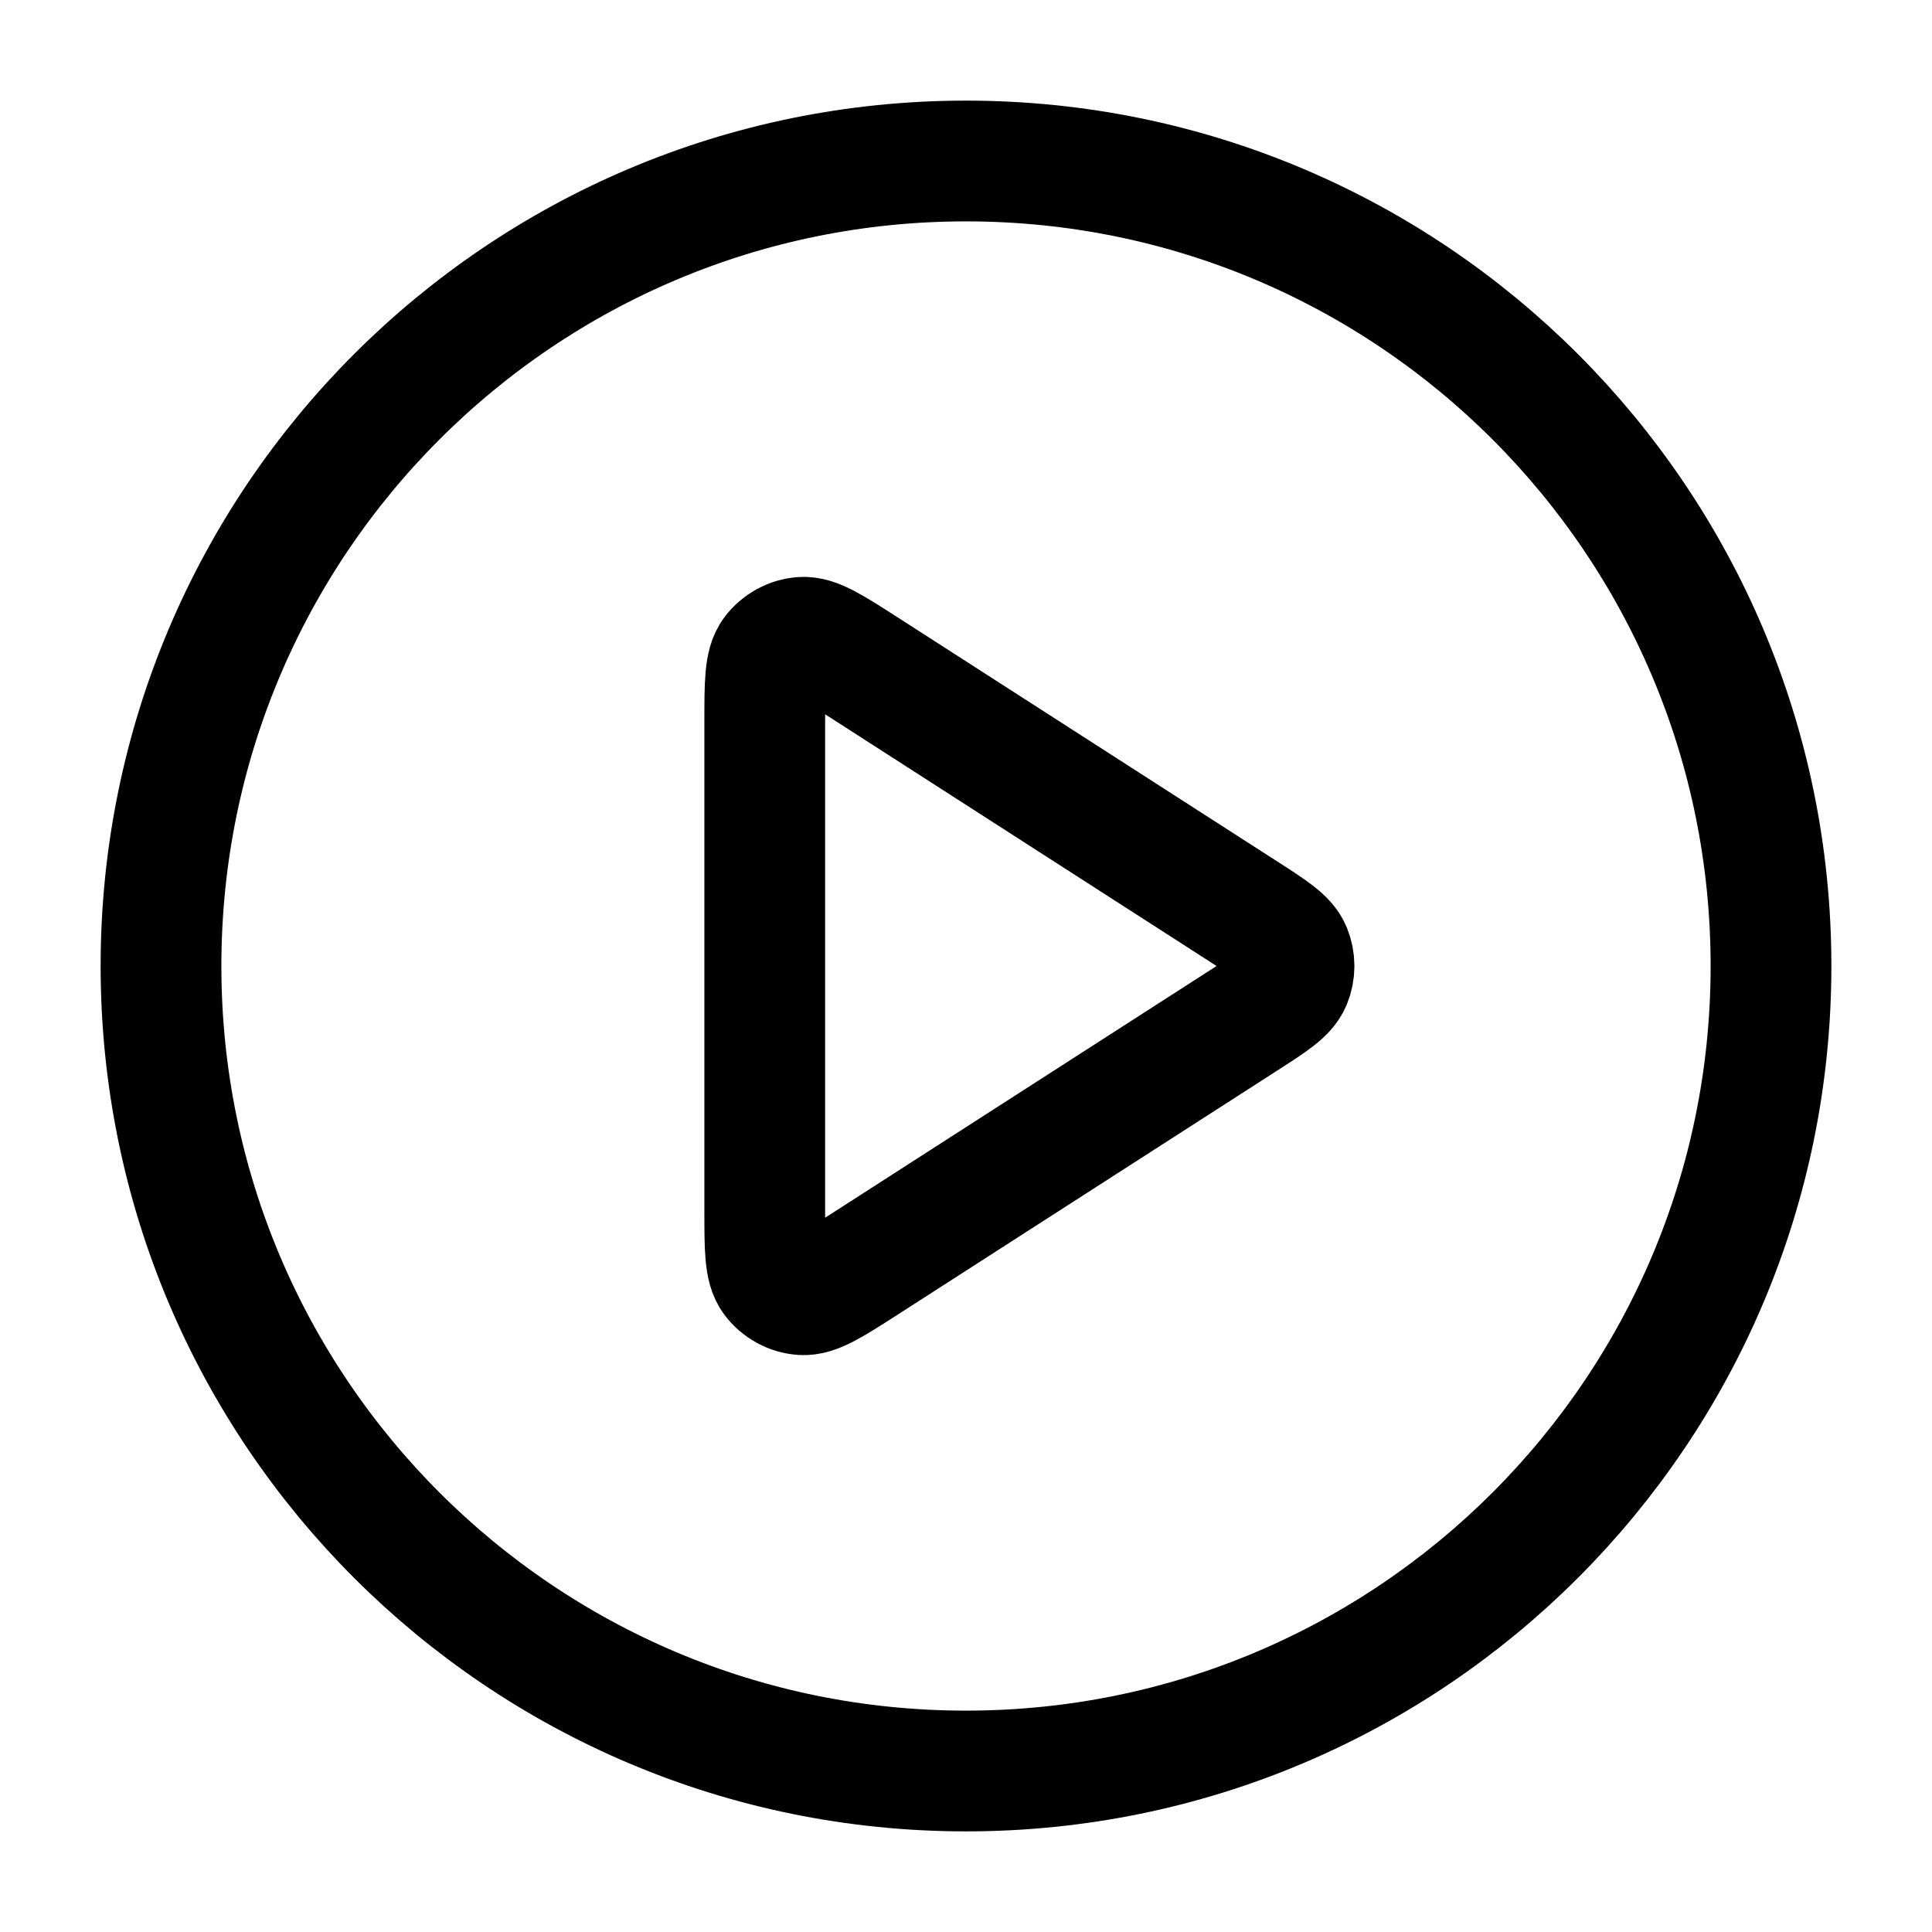
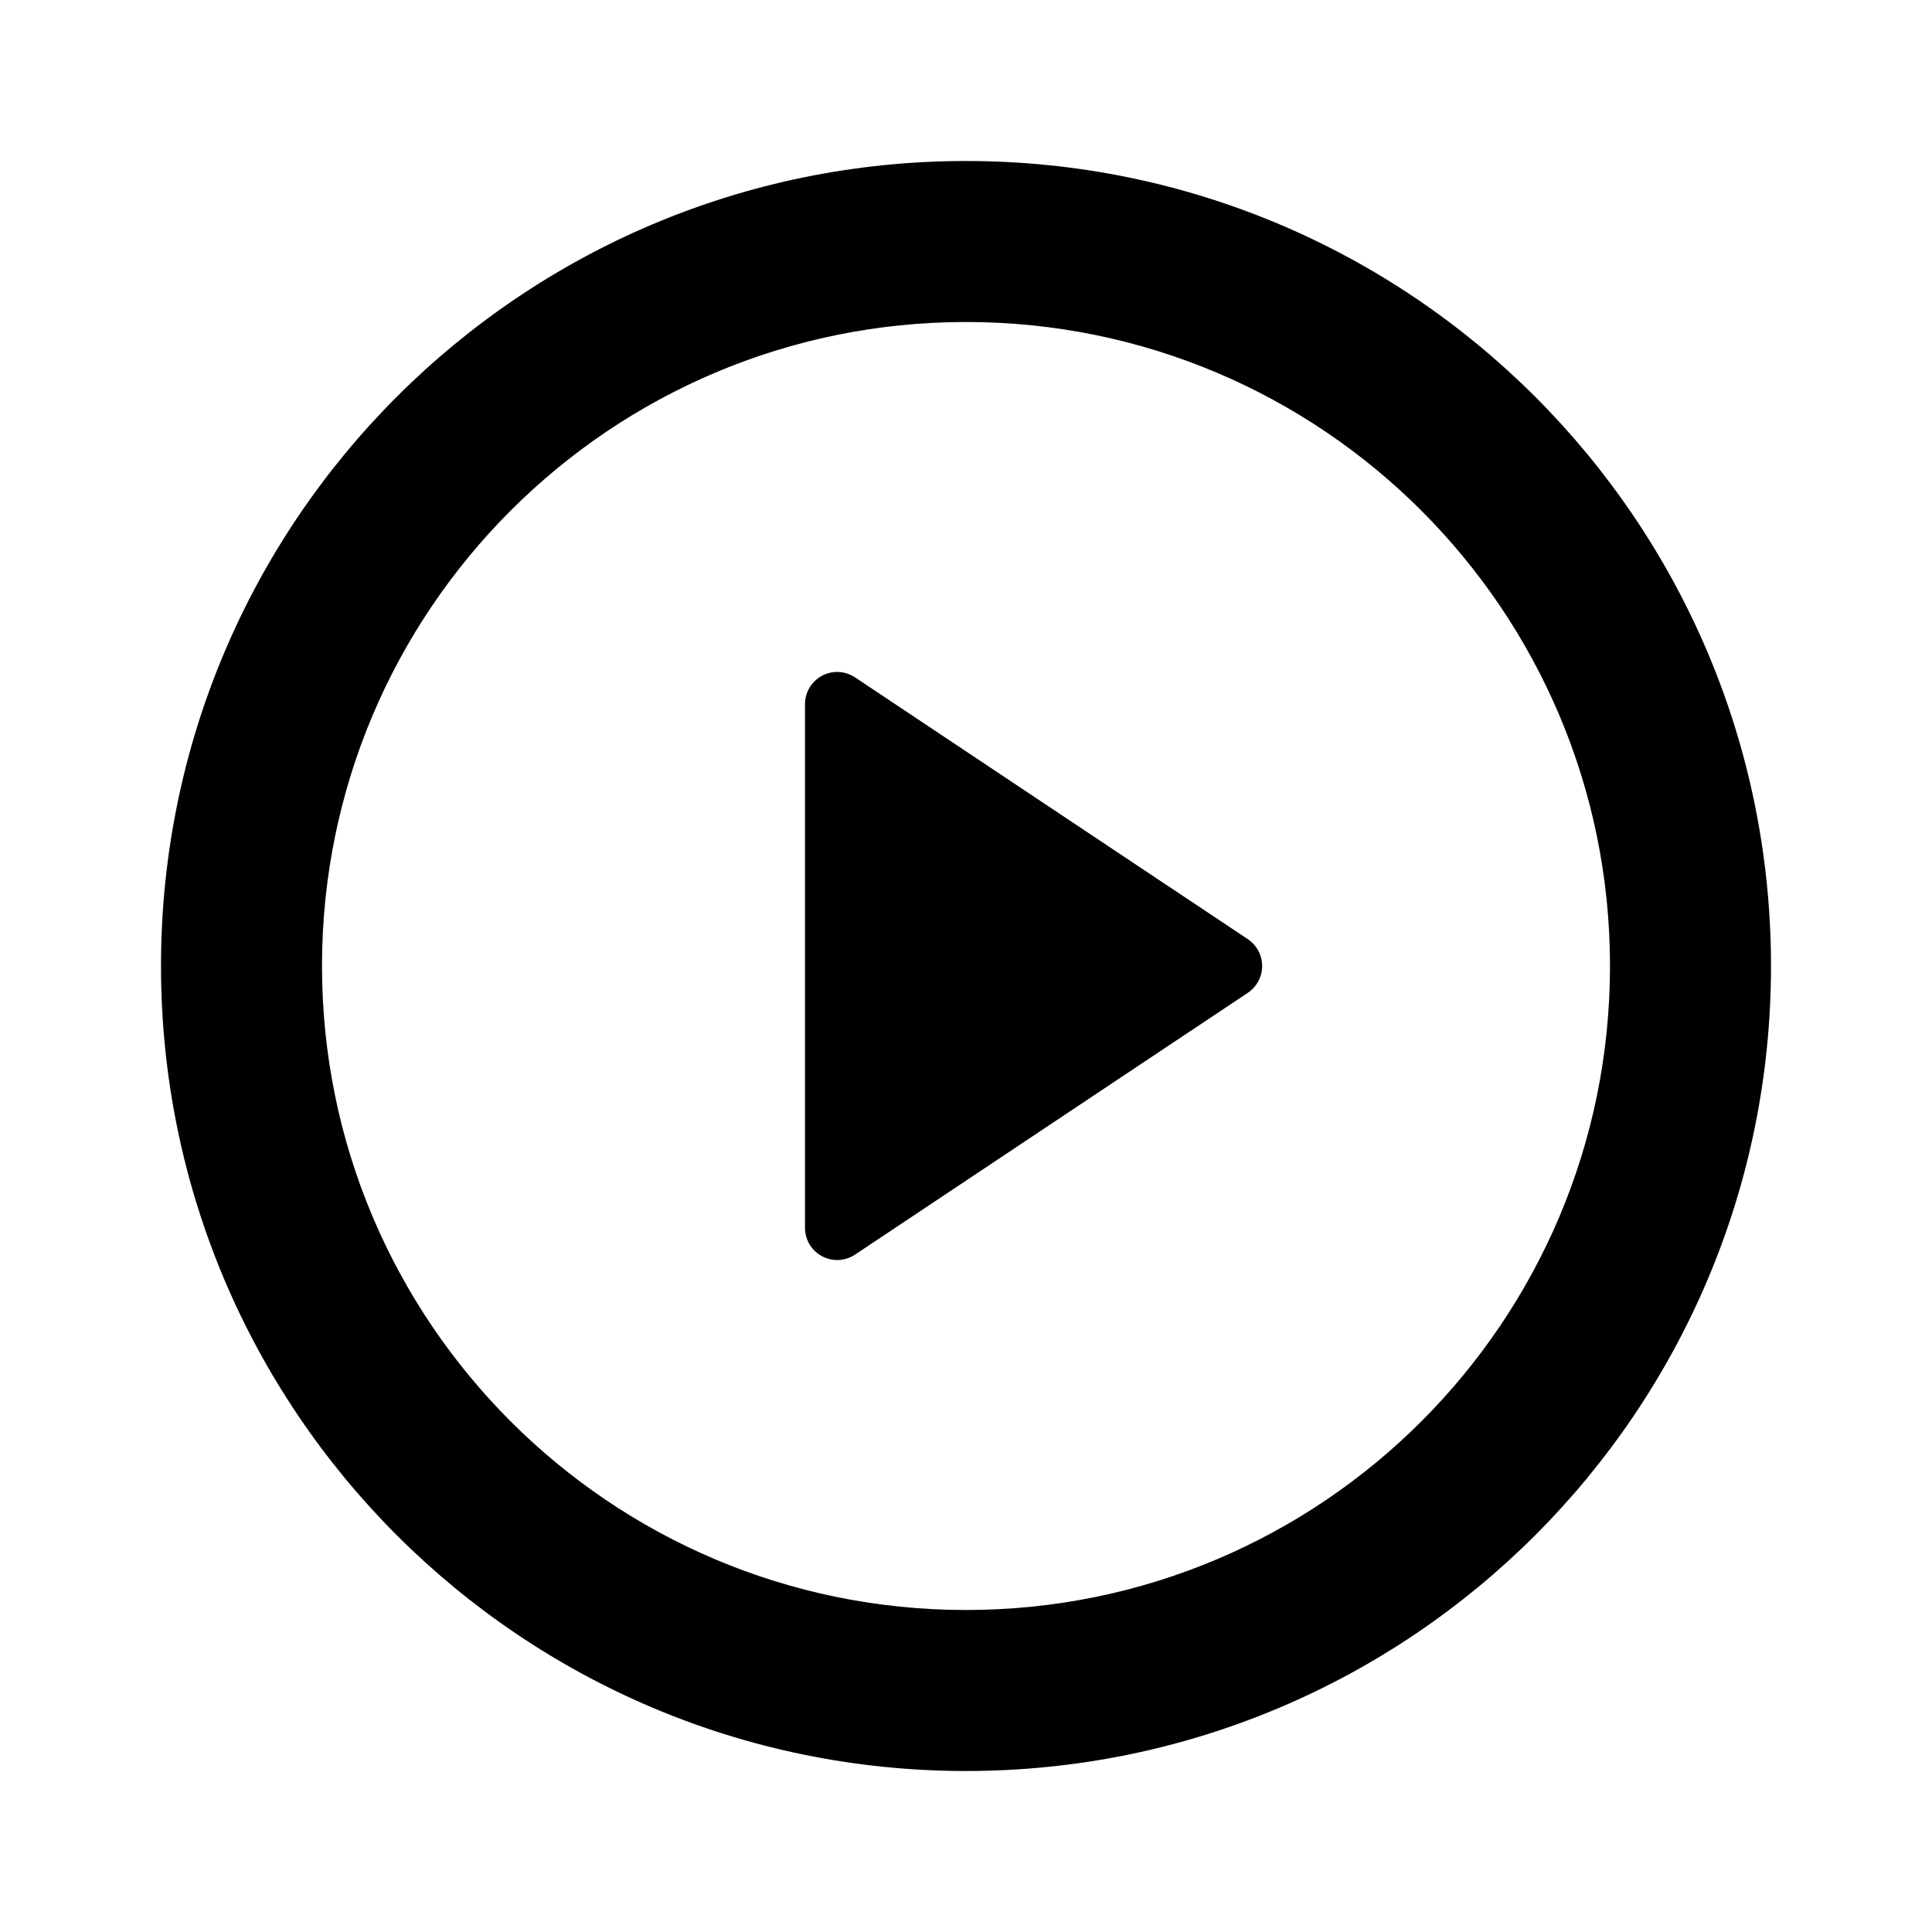
- <svg xmlns="http://www.w3.org/2000/svg" width="100%" height="100%" viewBox="0 0 24 24" fill="none">
-   <path d="M12 22C17.523 22 22 17.523 22 12C22 6.477 17.523 2 12 2C6.477 2 2 6.477 2 12C2 17.523 6.477 22 12 22Z" stroke="currentColor" stroke-width="1.5" stroke-linecap="round" stroke-linejoin="round" />
-   <path d="M9.5 8.965C9.5 8.488 9.5 8.249 9.6 8.116C9.687 8 9.82 7.927 9.964 7.917C10.13 7.905 10.331 8.034 10.733 8.292L15.453 11.327C15.802 11.551 15.976 11.663 16.036 11.805C16.088 11.93 16.088 12.07 16.036 12.195C15.976 12.337 15.802 12.449 15.453 12.673L10.733 15.708C10.331 15.966 10.13 16.095 9.964 16.083C9.82 16.073 9.687 16 9.6 15.884C9.5 15.751 9.5 15.512 9.5 15.035V8.965Z" stroke="currentColor" stroke-width="1.5" stroke-linecap="round" stroke-linejoin="round" />
+ <svg xmlns="http://www.w3.org/2000/svg" viewBox="0 0 24 24" fill="currentColor">
+   <path d="M12 22C6.477 22 2 17.523 2 12C2 6.477 6.477 2 12 2C17.523 2 22 6.477 22 12C22 17.523 17.523 22 12 22ZM12 20C16.418 20 20 16.418 20 12C20 7.582 16.418 4 12 4C7.582 4 4 7.582 4 12C4 16.418 7.582 20 12 20ZM10.622 8.415L15.501 11.667C15.685 11.79 15.734 12.038 15.612 12.222C15.582 12.266 15.545 12.303 15.501 12.333L10.622 15.585C10.438 15.708 10.19 15.658 10.067 15.475C10.023 15.409 10 15.332 10 15.253V8.747C10 8.526 10.179 8.347 10.4 8.347C10.479 8.347 10.556 8.371 10.622 8.415Z" />
</svg>
